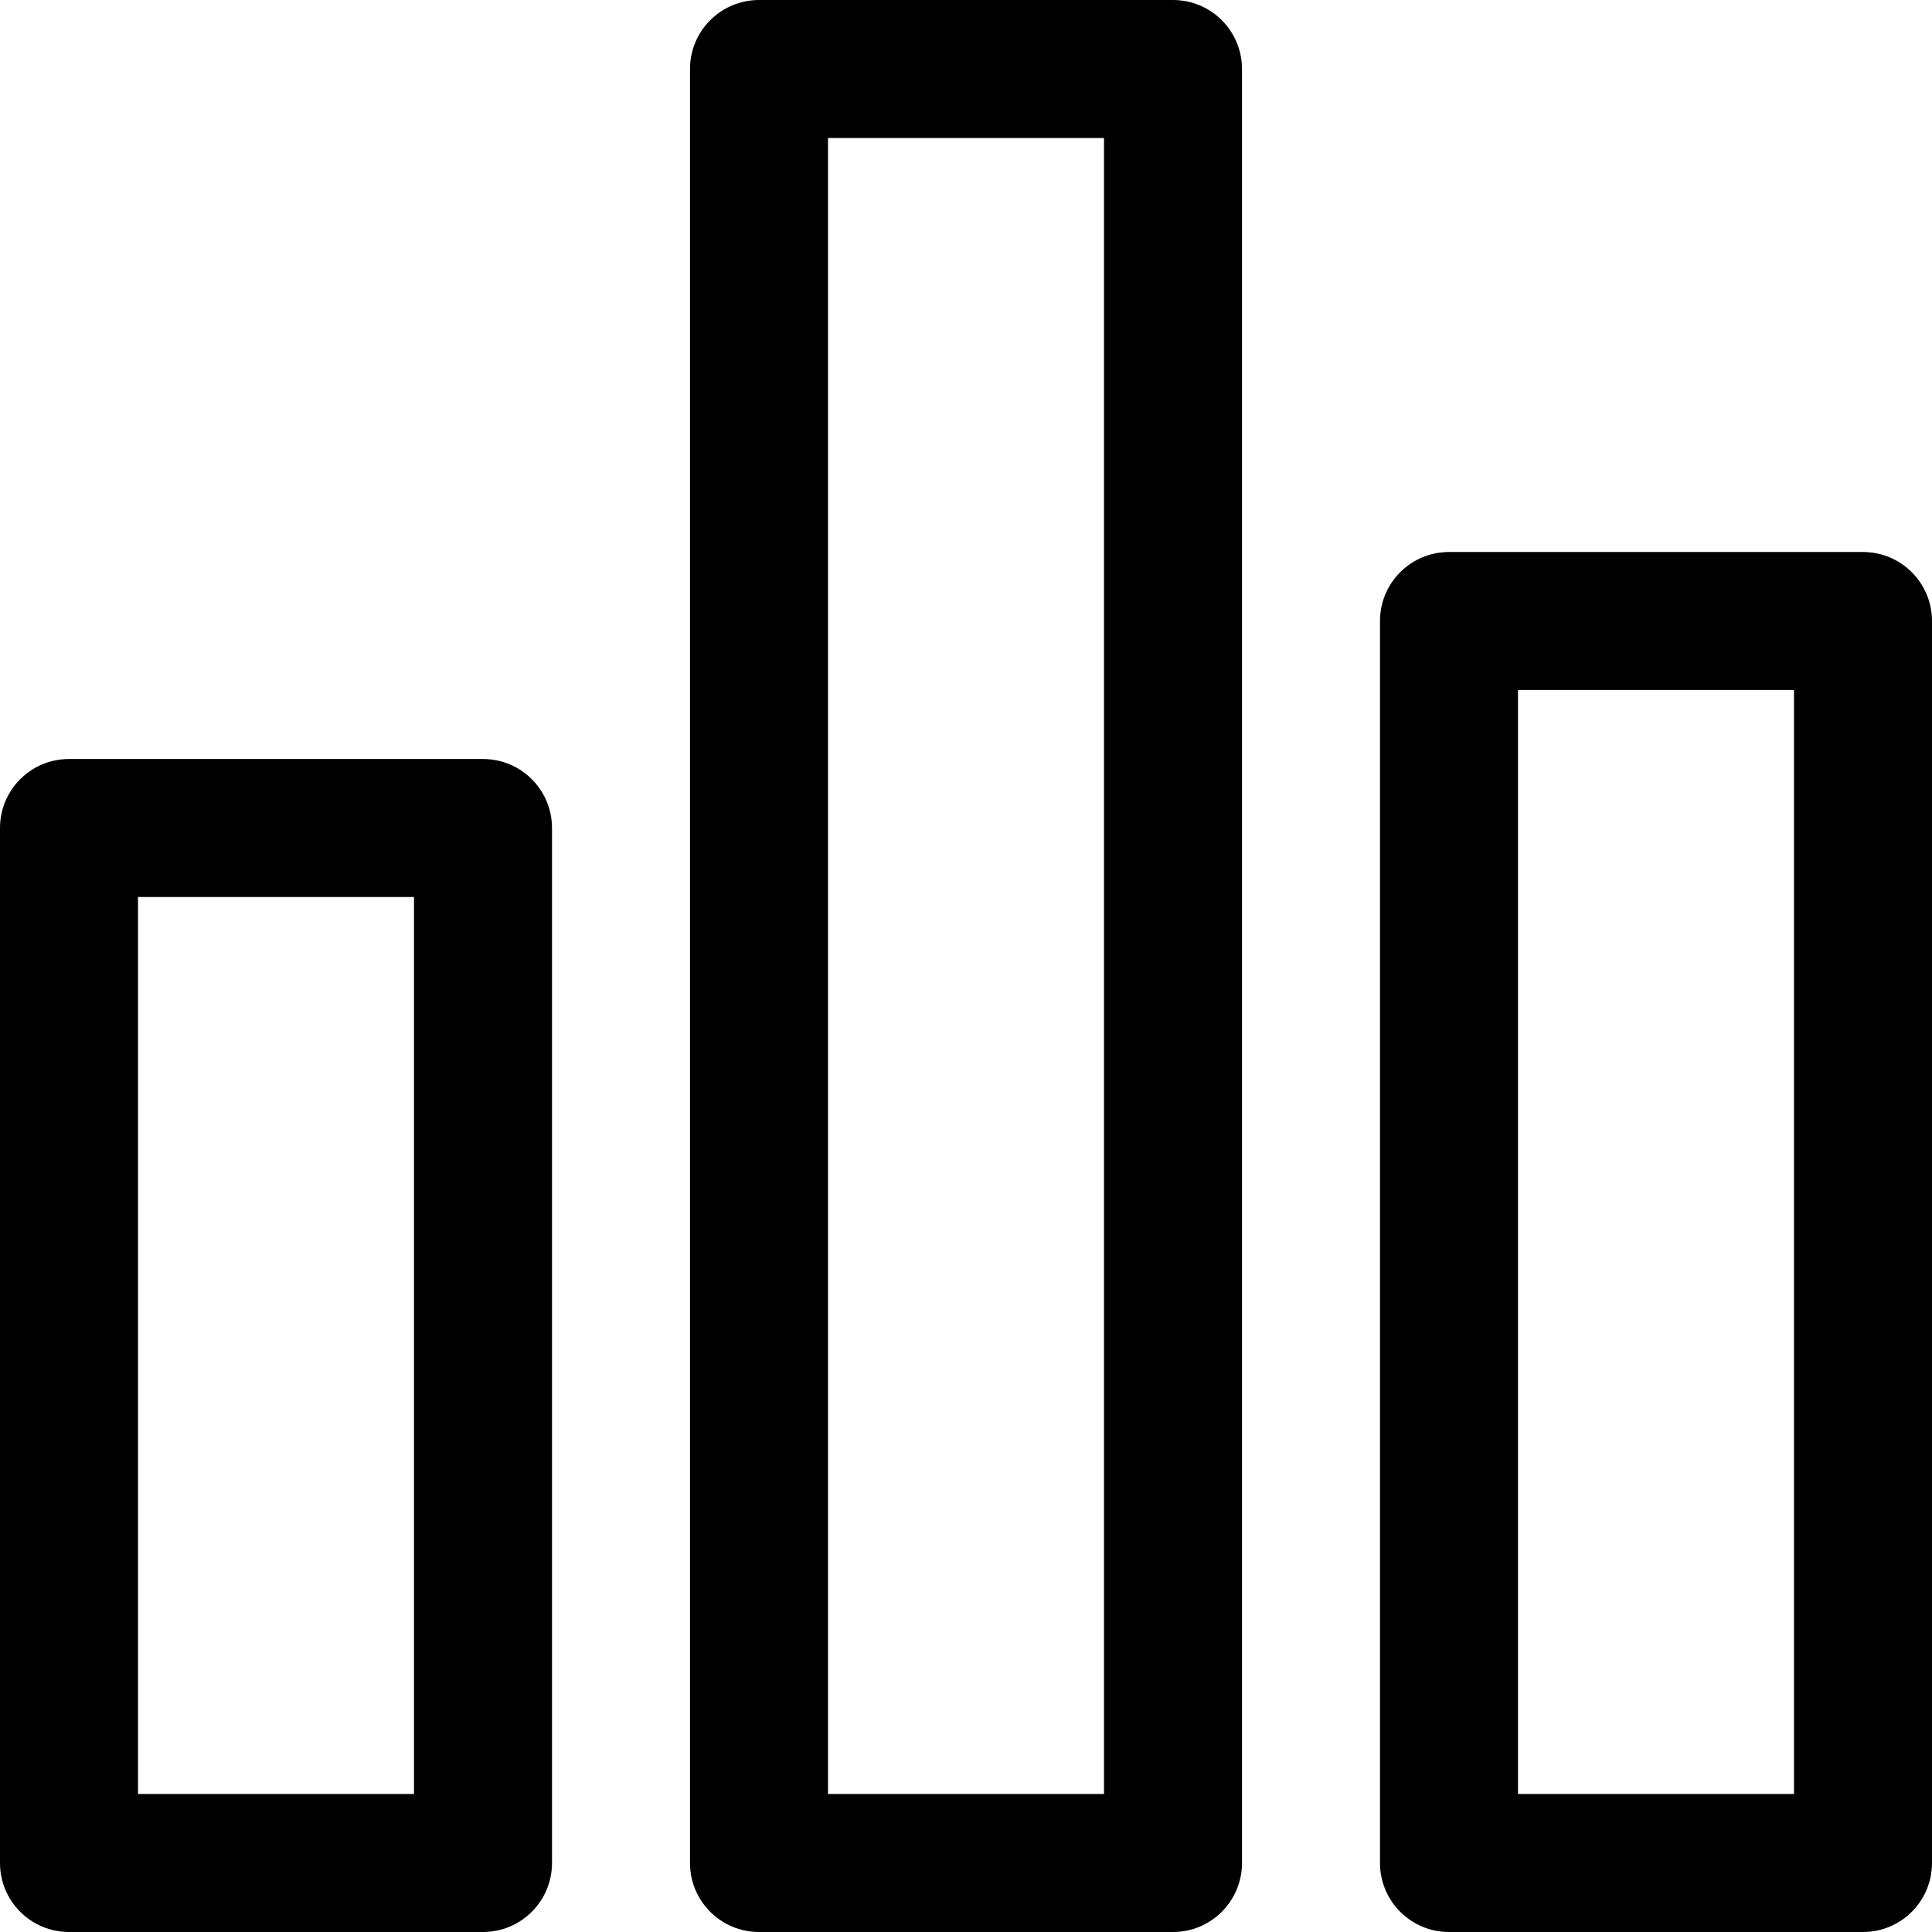
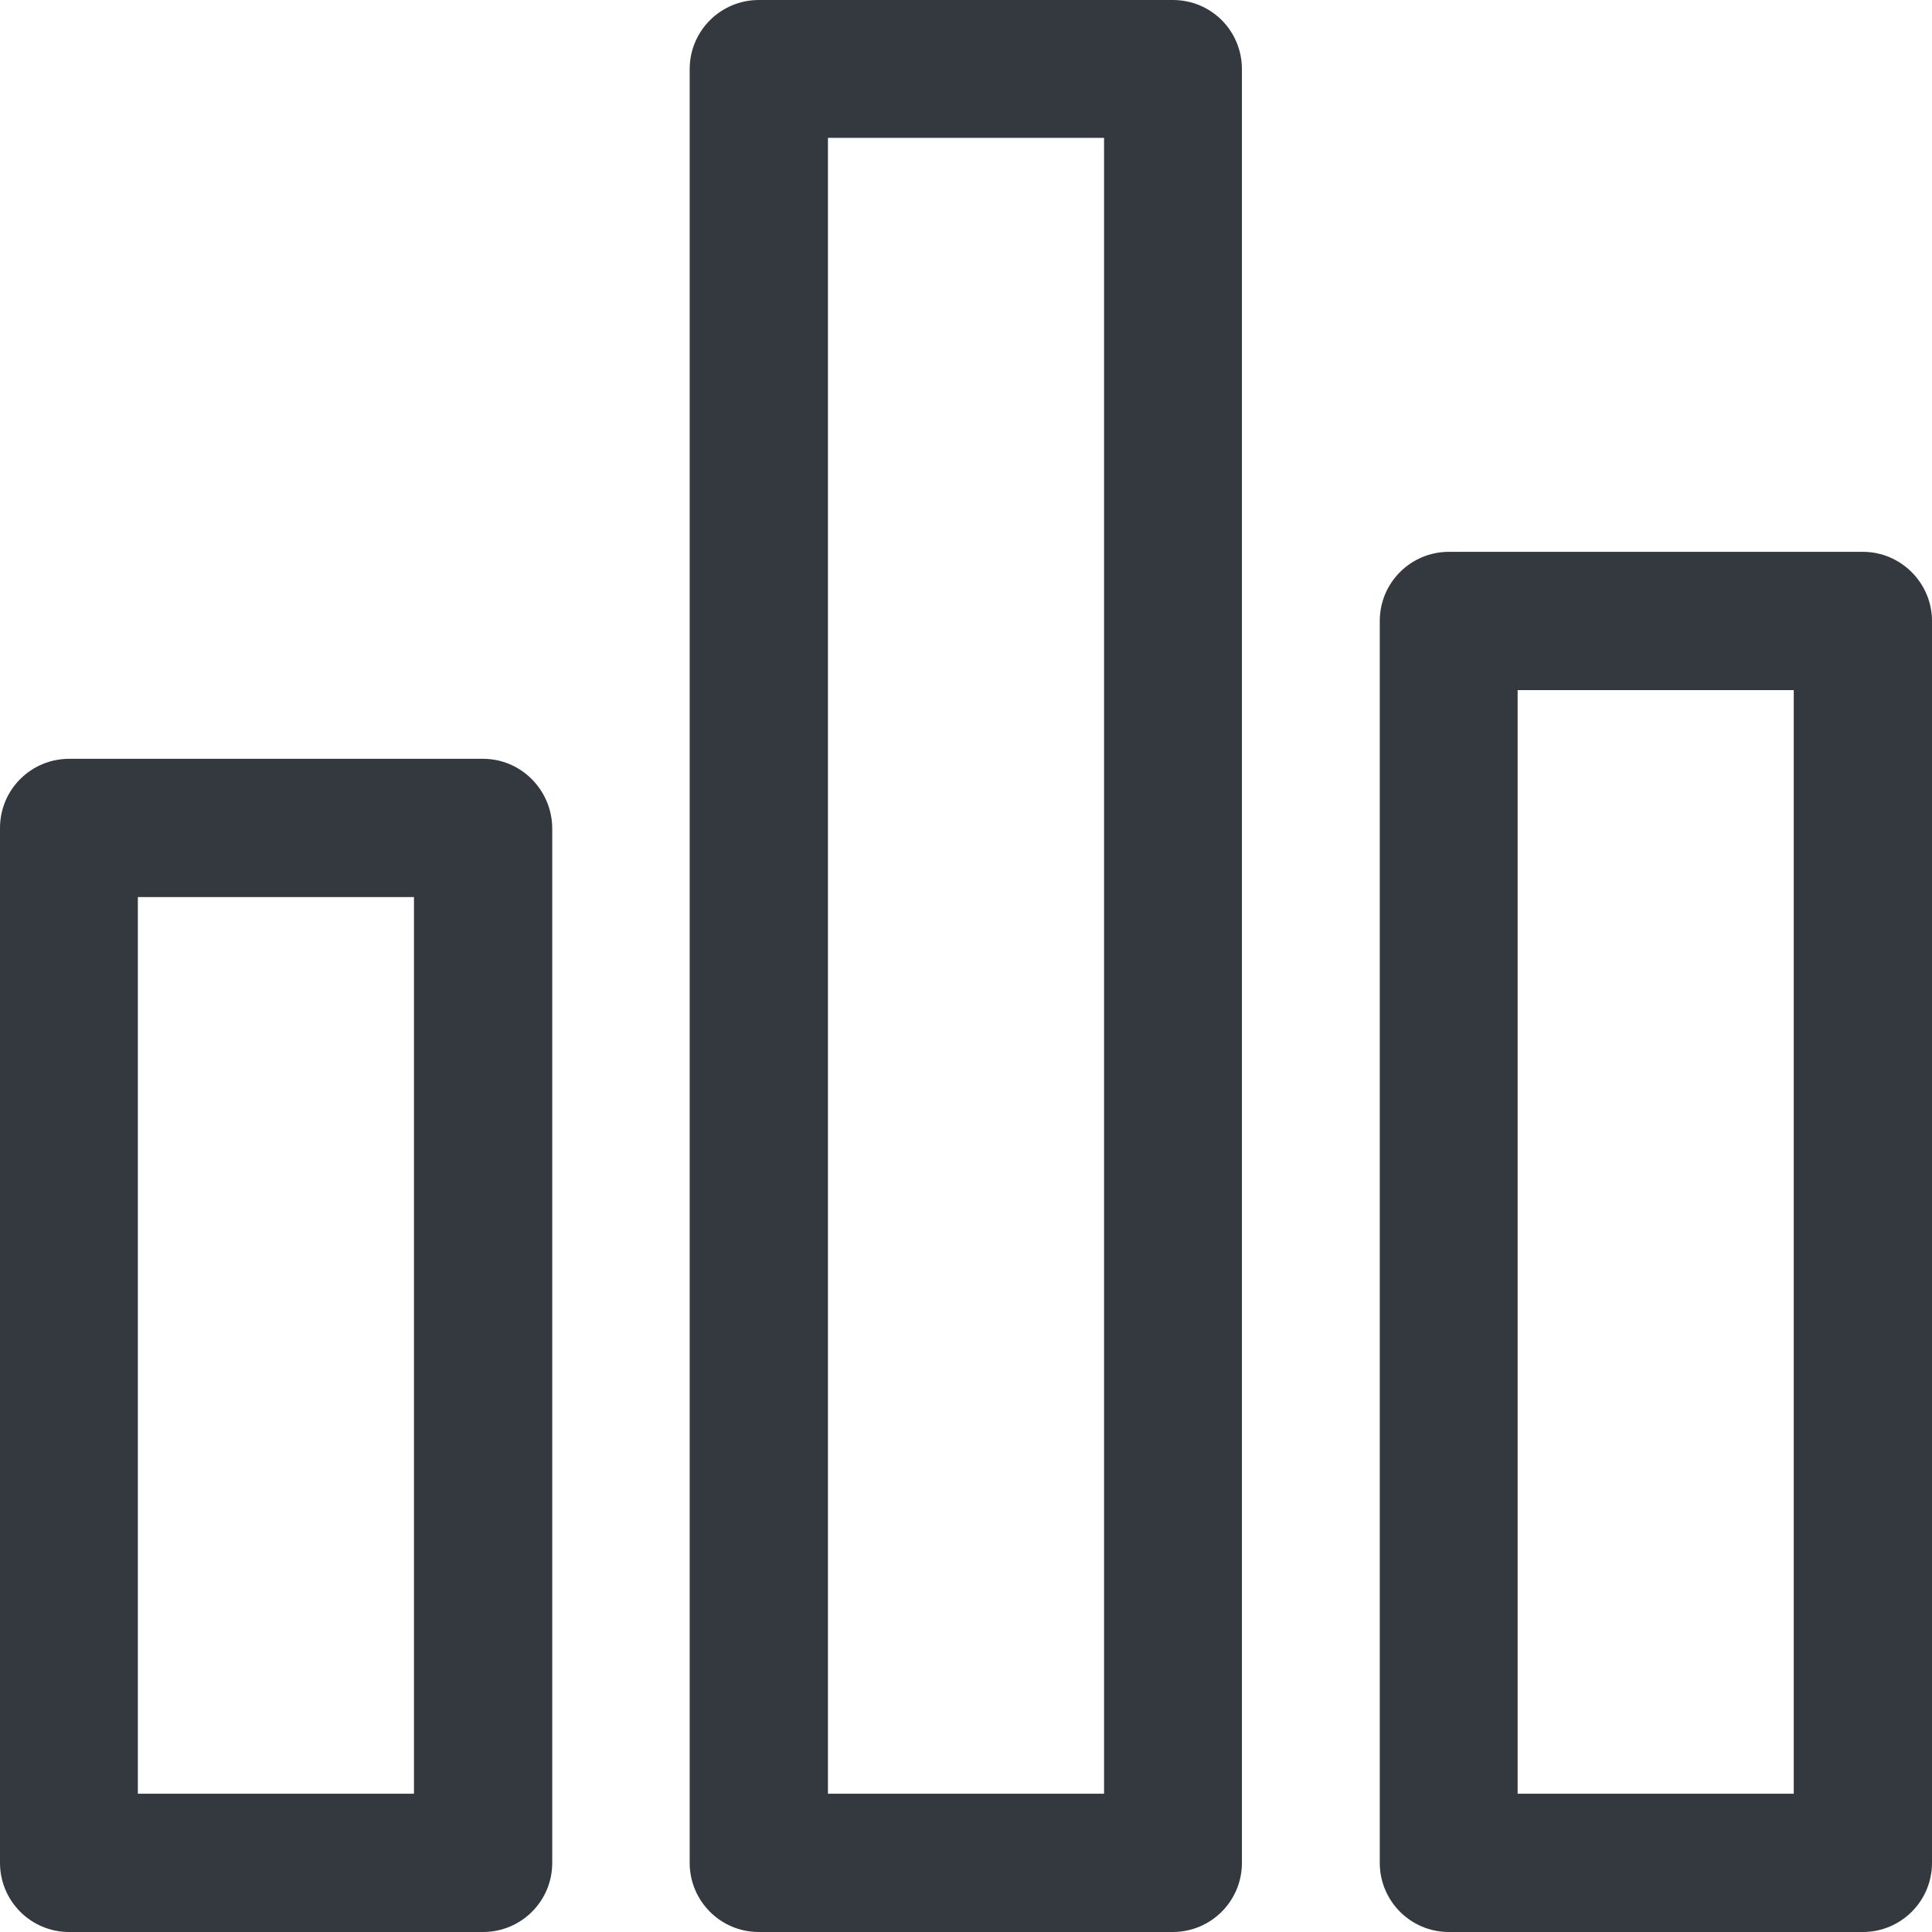
- <svg xmlns="http://www.w3.org/2000/svg" version="1.1" id="Capa_1" x="0px" y="0px" viewBox="0 0 477.867 477.867" style="enable-background:new 0 0 477.867 477.867;" xml:space="preserve">
+ <svg xmlns="http://www.w3.org/2000/svg" version="1.1" id="Capa_1" x="0px" y="0px" viewBox="0 0 477.9 477.9" style="enable-background:new 0 0 477.9 477.9;" xml:space="preserve">
+   <style type="text/css">
+ 	.st0{fill:#343940;}
+ </style>
  <g>
    <g>
-       <path d="M119.467,187.733h-102.4C7.641,187.733,0,195.374,0,204.8v256c0,9.426,7.641,17.067,17.067,17.067h102.4    c9.426,0,17.067-7.641,17.067-17.067v-256C136.533,195.374,128.892,187.733,119.467,187.733z M102.4,443.733H34.133V221.867H102.4    V443.733z" />
+       <path class="st0" d="M119.5,187.7H17.1c-9.4,0-17.1,7.6-17.1,17.1v256c0,9.4,7.6,17.1,17.1,17.1h102.4c9.4,0,17.1-7.6,17.1-17.1    v-256C136.5,195.4,128.9,187.7,119.5,187.7z M102.4,443.7H34.1V221.9h68.3V443.7z" />
    </g>
  </g>
  <g>
    <g>
-       <path d="M290.133,0h-102.4c-9.426,0-17.067,7.641-17.067,17.067V460.8c0,9.426,7.641,17.067,17.067,17.067h102.4    c9.426,0,17.067-7.641,17.067-17.067V17.067C307.2,7.641,299.559,0,290.133,0z M273.067,443.733H204.8v-409.6h68.267V443.733z" />
+       <path class="st0" d="M290.1,0H187.7c-9.4,0-17.1,7.6-17.1,17.1v443.7c0,9.4,7.6,17.1,17.1,17.1h102.4c9.4,0,17.1-7.6,17.1-17.1    V17.1C307.2,7.6,299.6,0,290.1,0z M273.1,443.7h-68.3V34.1h68.3L273.1,443.7L273.1,443.7z" />
    </g>
  </g>
  <g>
    <g>
-       <path d="M460.8,136.533H358.4c-9.426,0-17.067,7.641-17.067,17.067v307.2c0,9.426,7.641,17.067,17.067,17.067h102.4    c9.426,0,17.067-7.641,17.067-17.067V153.6C477.867,144.174,470.226,136.533,460.8,136.533z M443.733,443.733h-68.267V170.667    h68.267V443.733z" />
+       <path class="st0" d="M460.8,136.5H358.4c-9.4,0-17.1,7.6-17.1,17.1v307.2c0,9.4,7.6,17.1,17.1,17.1h102.4    c9.4,0,17.1-7.6,17.1-17.1V153.6C477.9,144.2,470.2,136.5,460.8,136.5z M443.7,443.7h-68.3V170.7h68.3V443.7z" />
    </g>
  </g>
-   <g>
- </g>
-   <g>
- </g>
-   <g>
- </g>
-   <g>
- </g>
-   <g>
- </g>
-   <g>
- </g>
-   <g>
- </g>
-   <g>
- </g>
-   <g>
- </g>
-   <g>
- </g>
-   <g>
- </g>
-   <g>
- </g>
-   <g>
- </g>
-   <g>
- </g>
-   <g>
- </g>
</svg>
